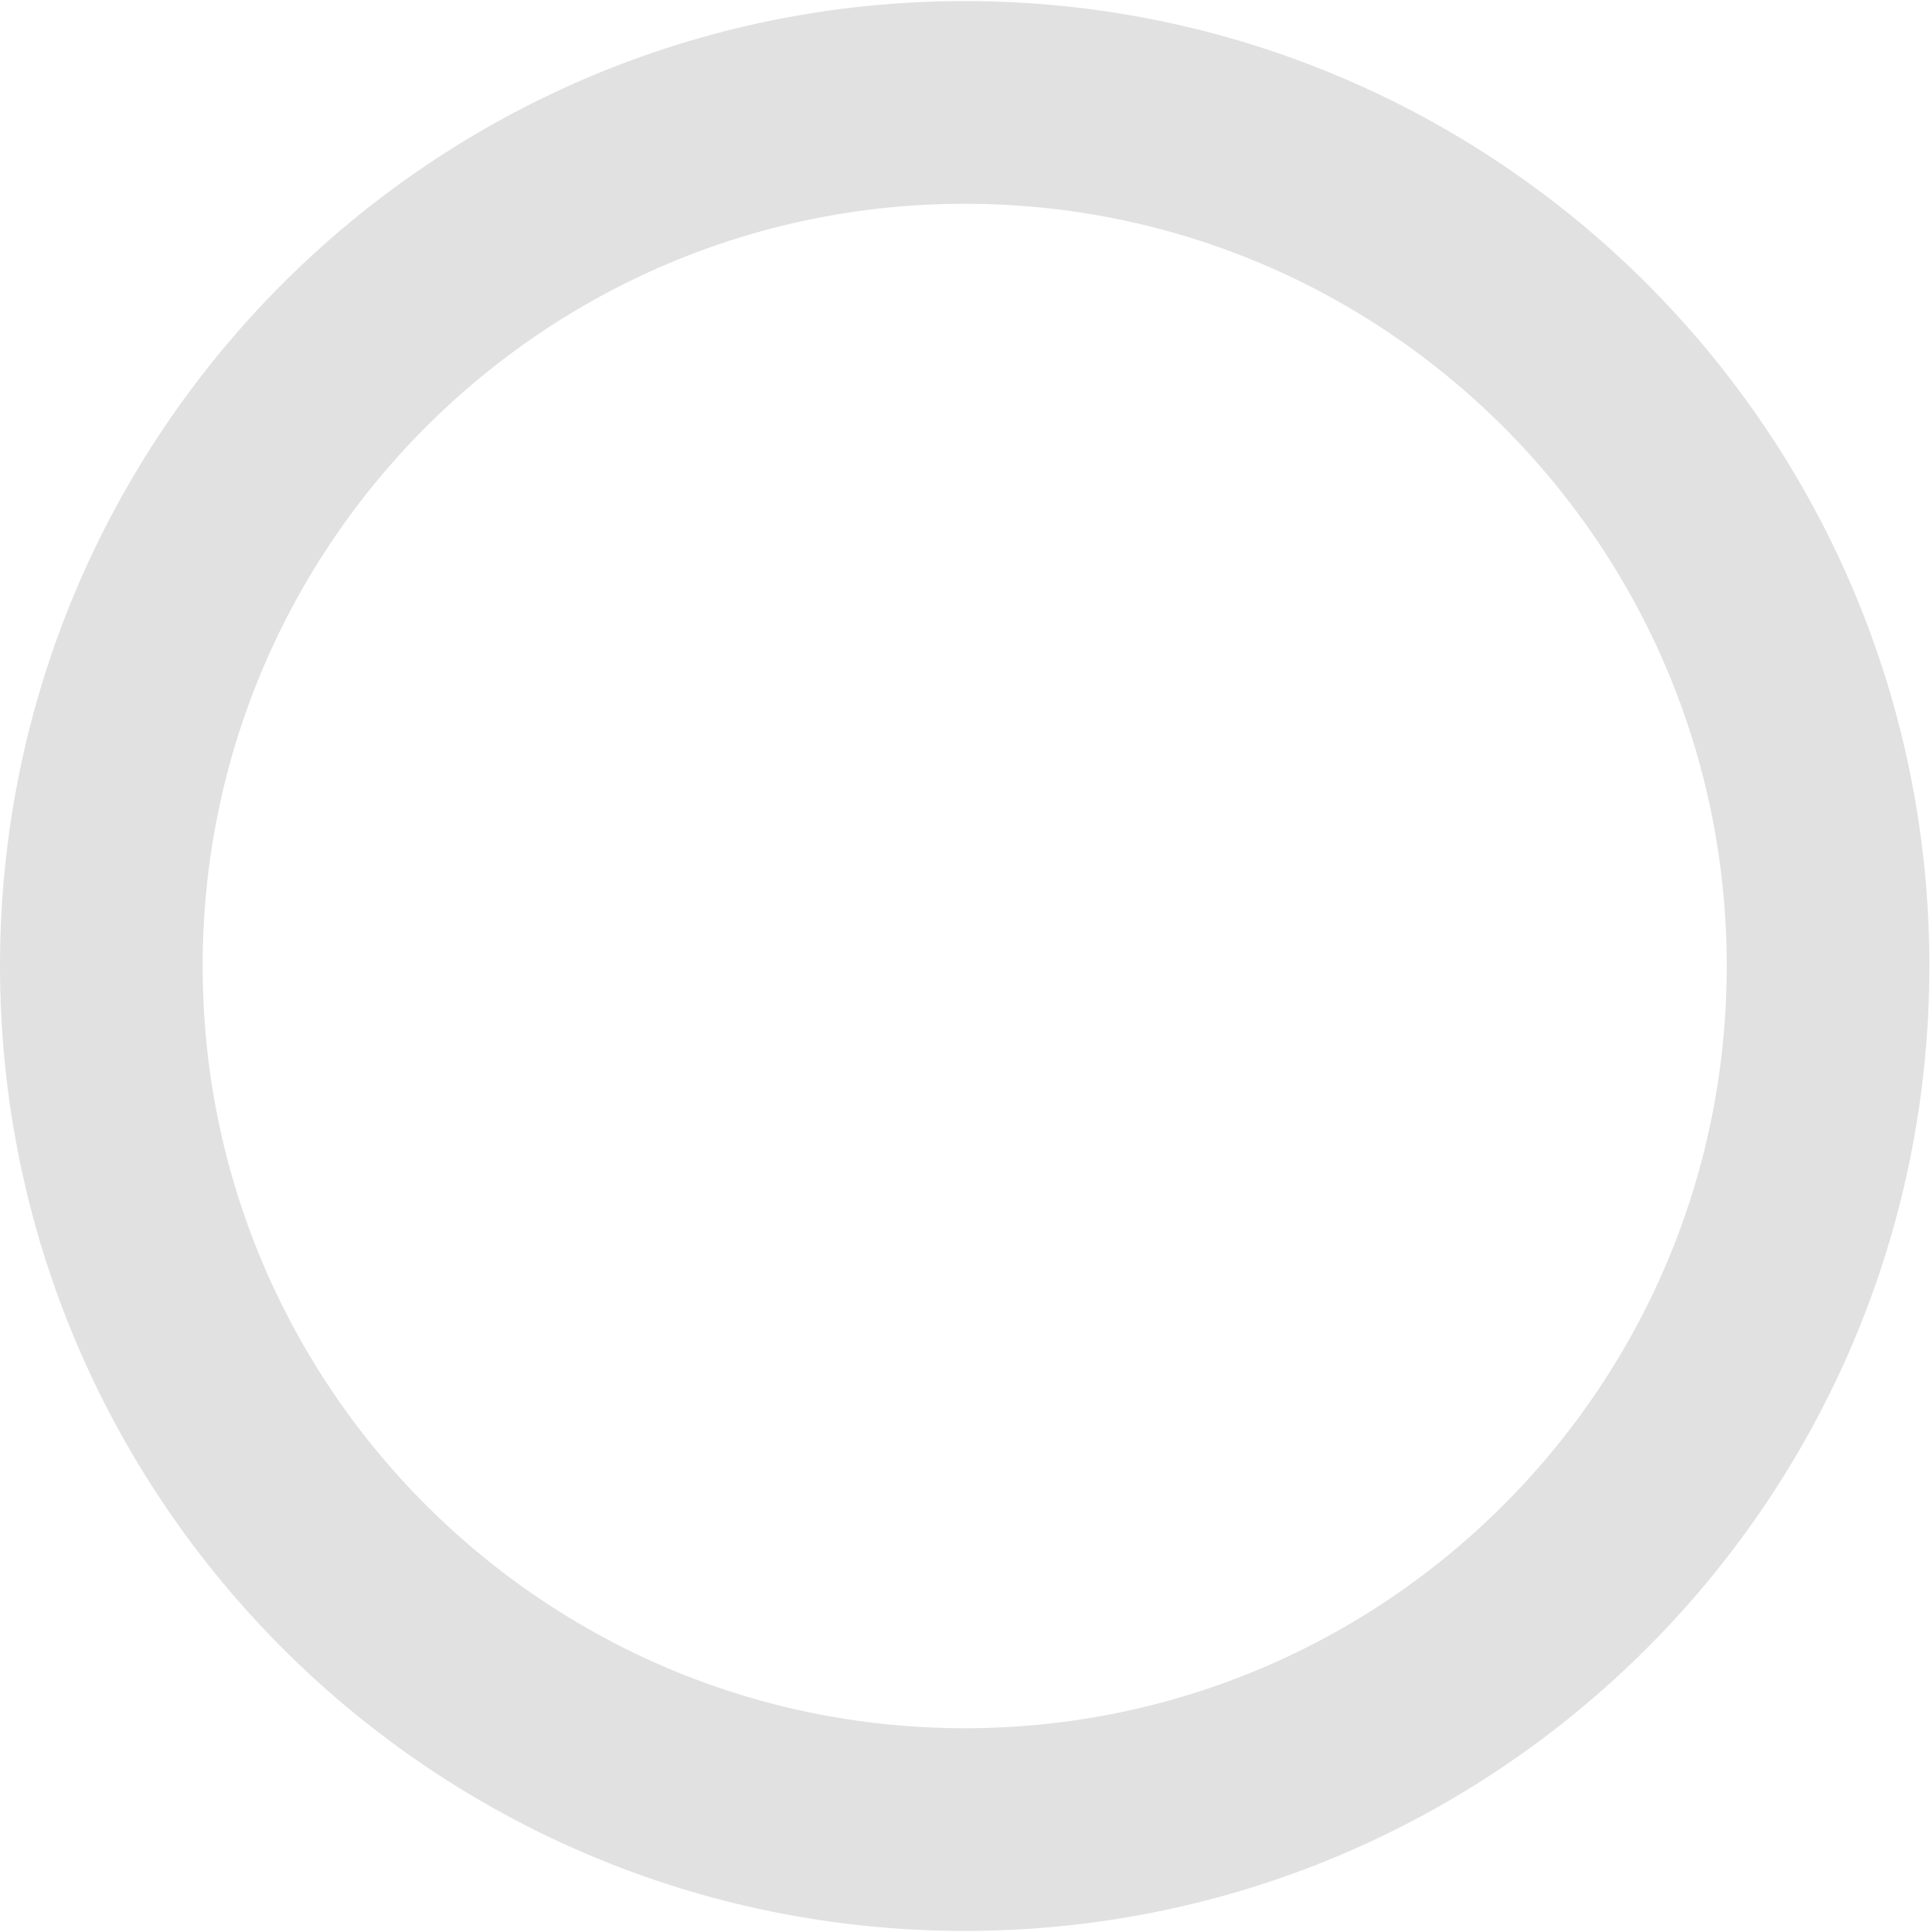
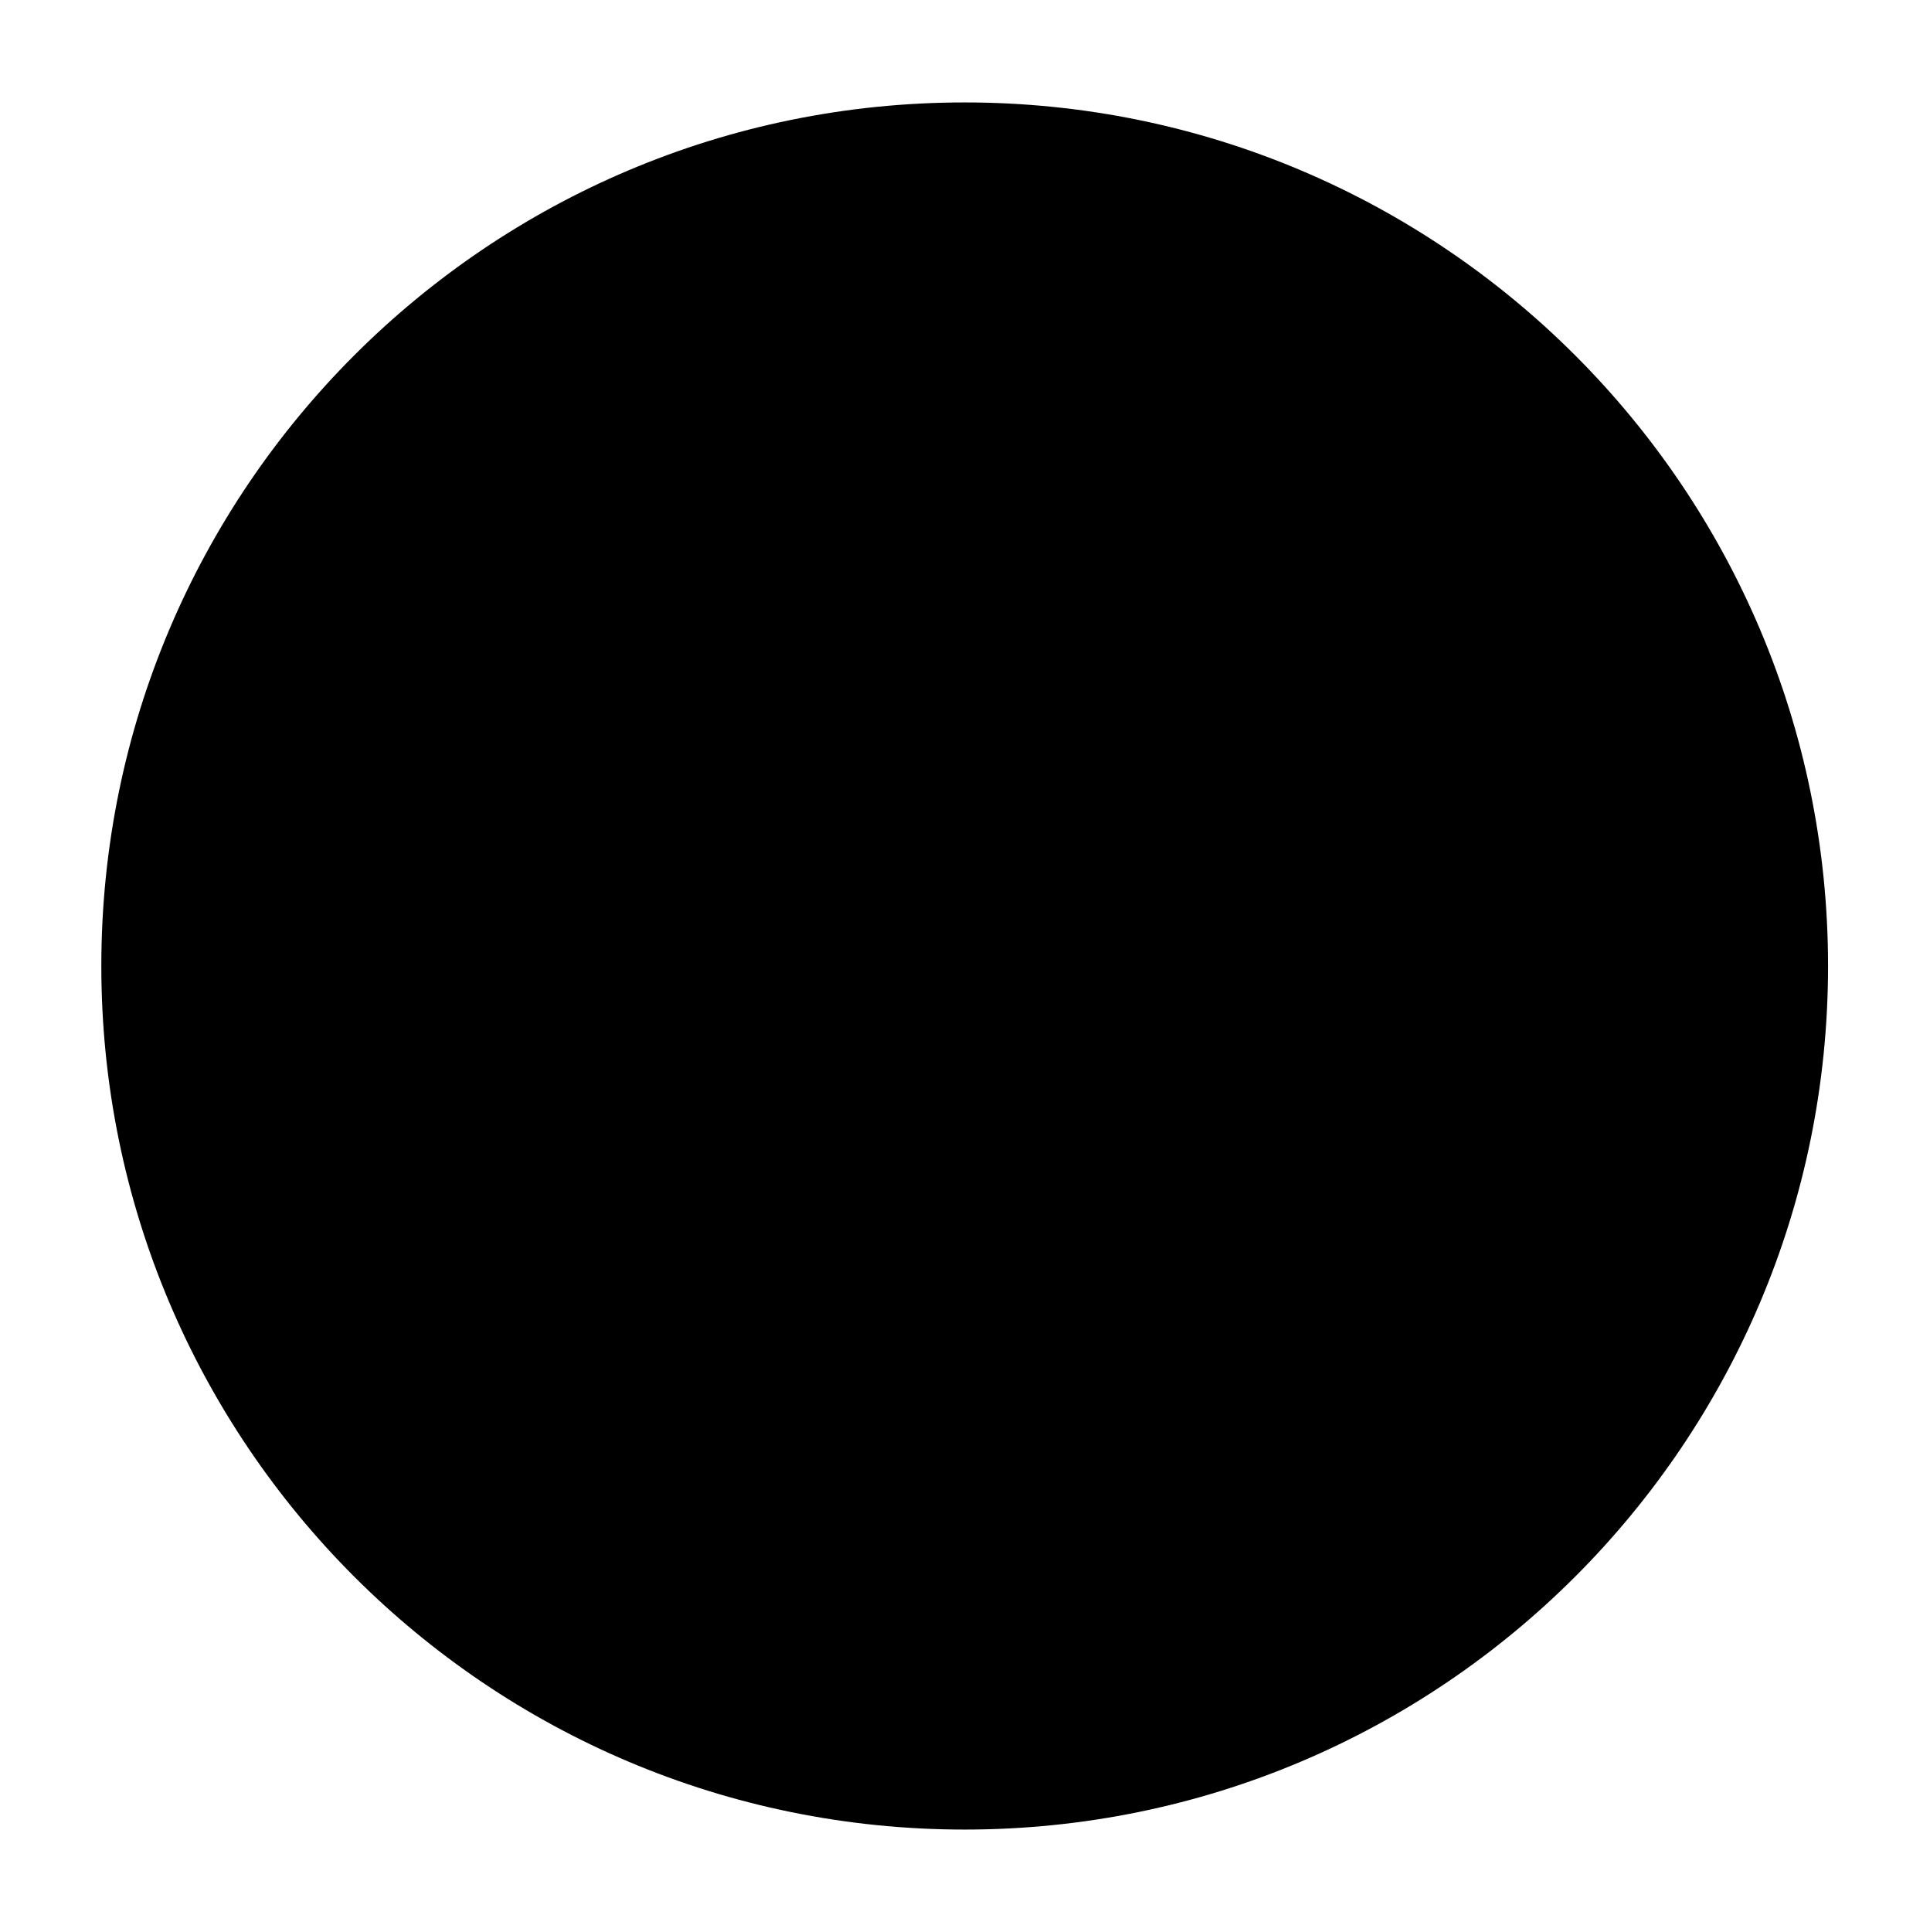
<svg xmlns="http://www.w3.org/2000/svg" width="28.562" height="28.594" viewBox="0 0 28.562 28.594">
  <defs>
    <style>
      .cls-1 {
        fill: none;
        stroke: #e1e1e1;
        stroke-width: 3px;
      }
    </style>
  </defs>
-   <circle class="cls-1" cx="14.281" cy="14.297" r="12.781" />
+   <circle className="cls-1" cx="14.281" cy="14.297" r="12.781" />
</svg>
